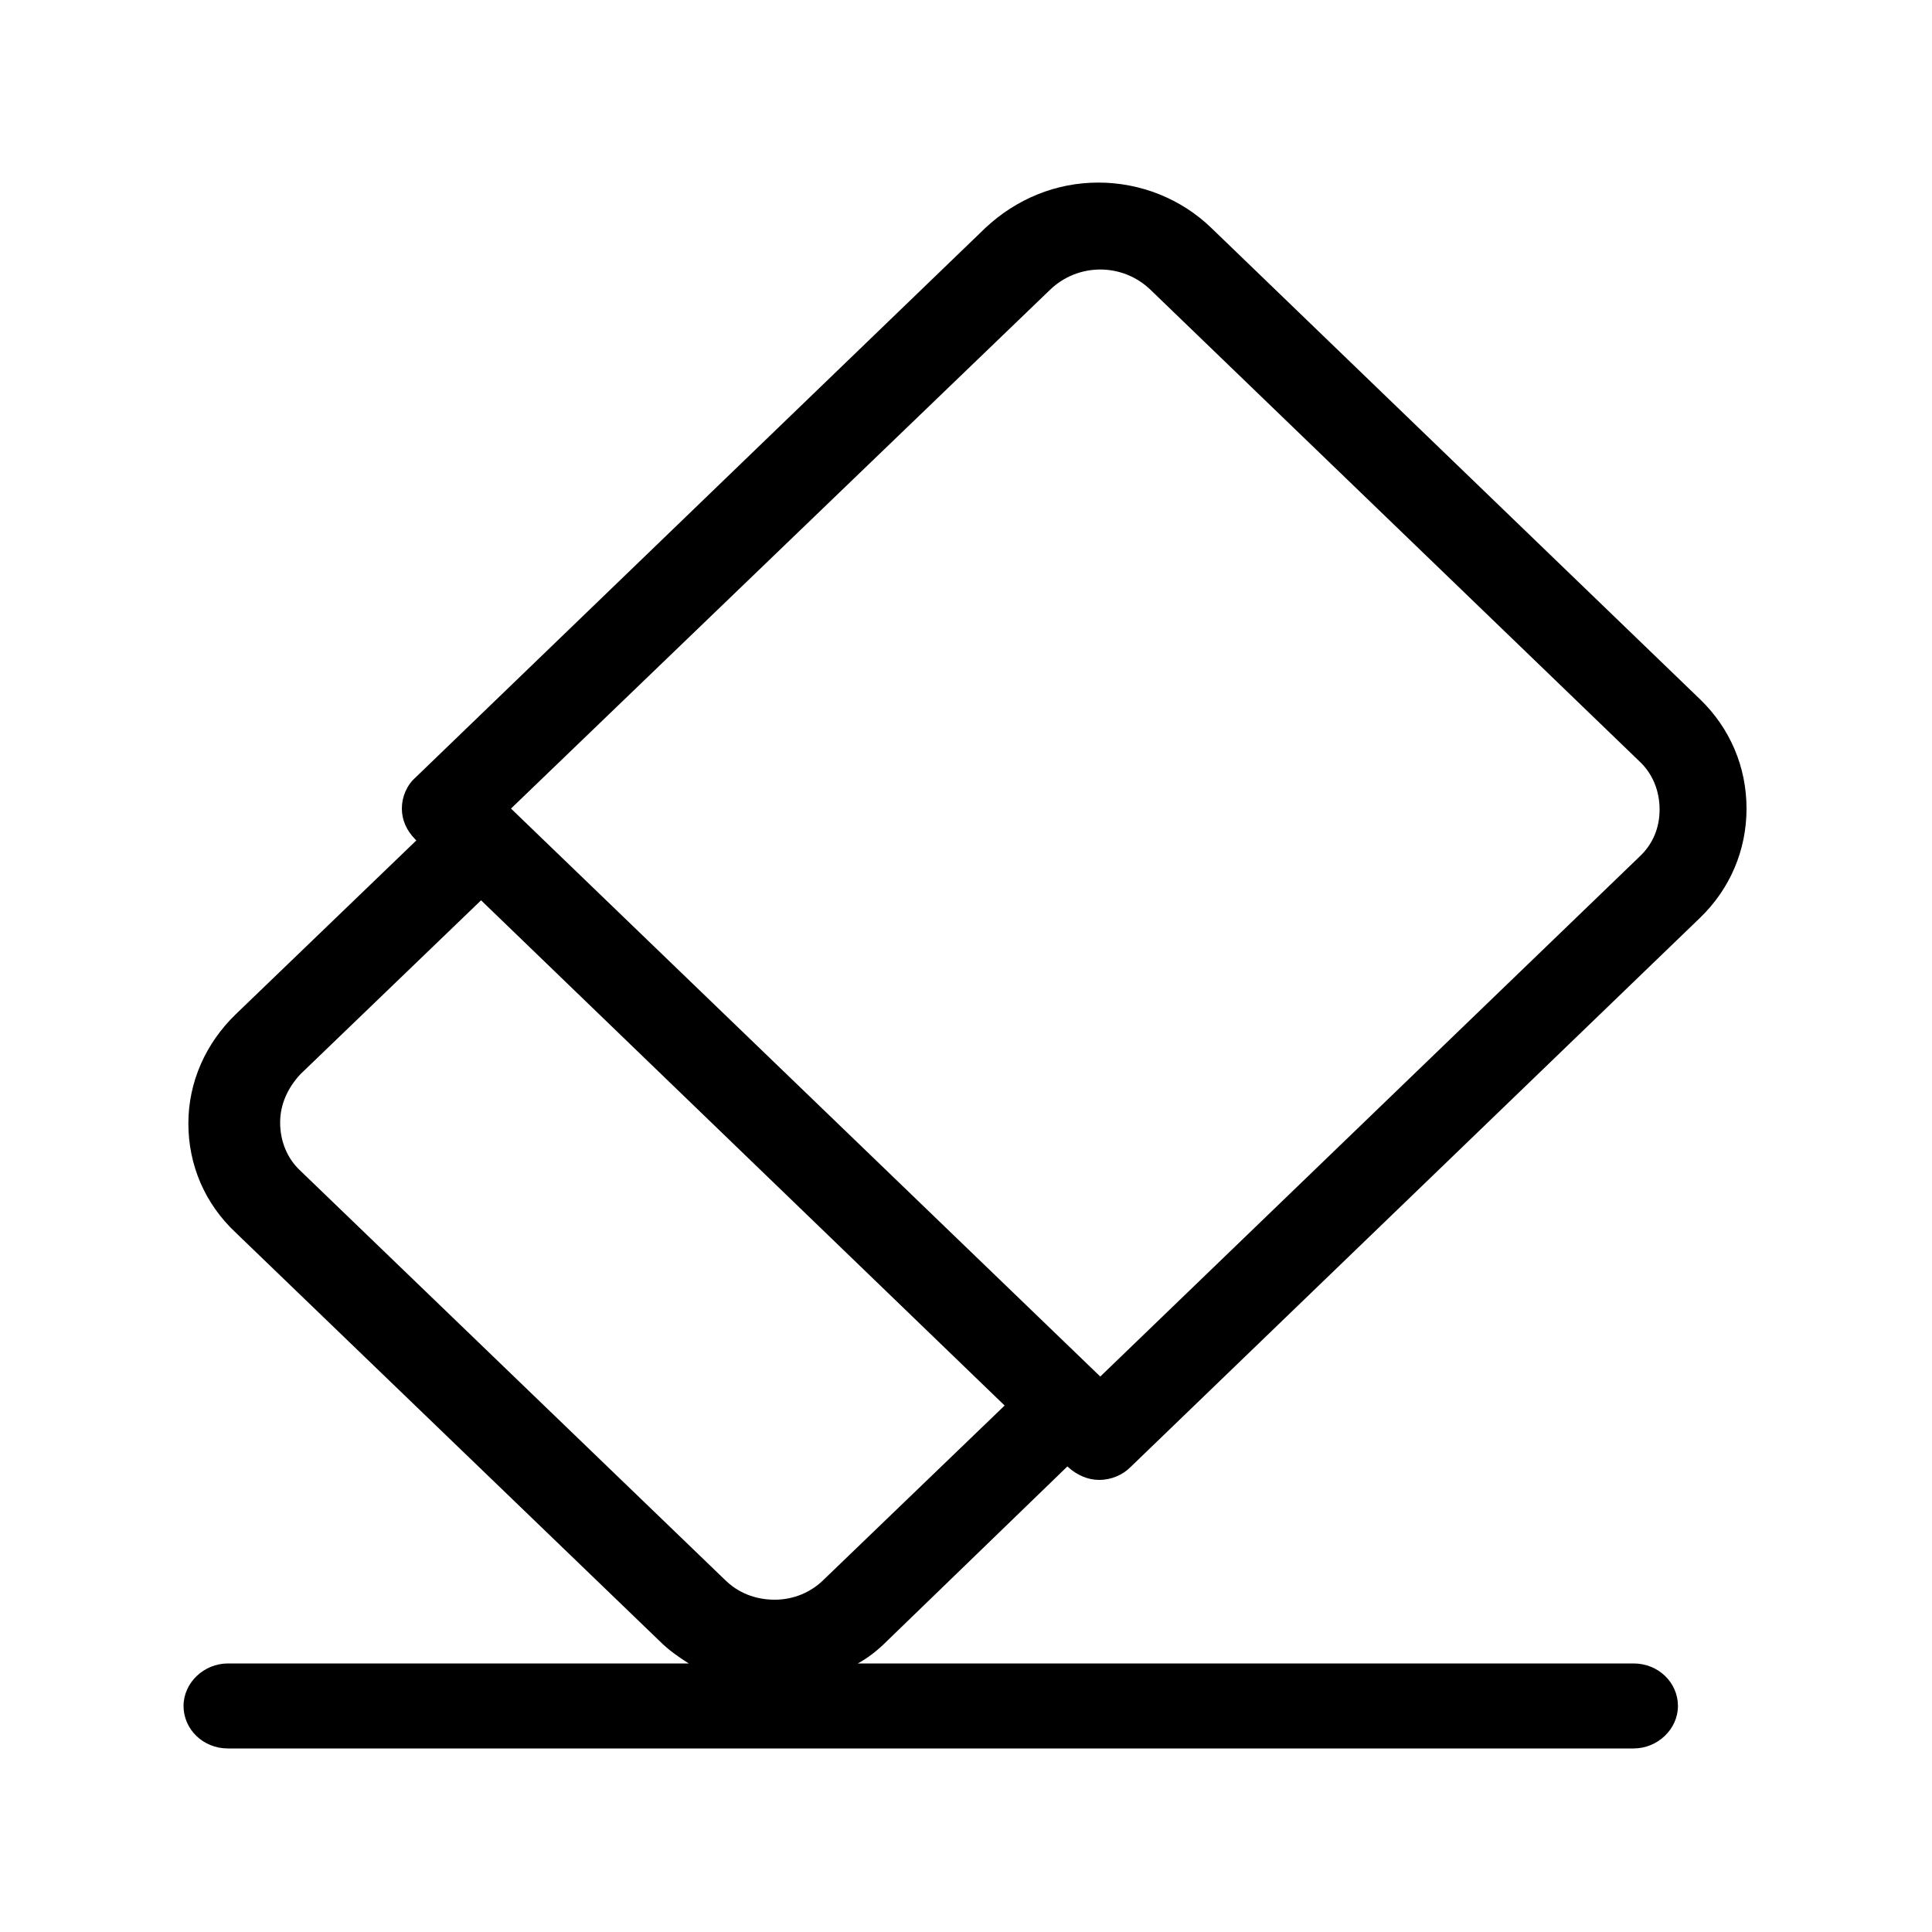
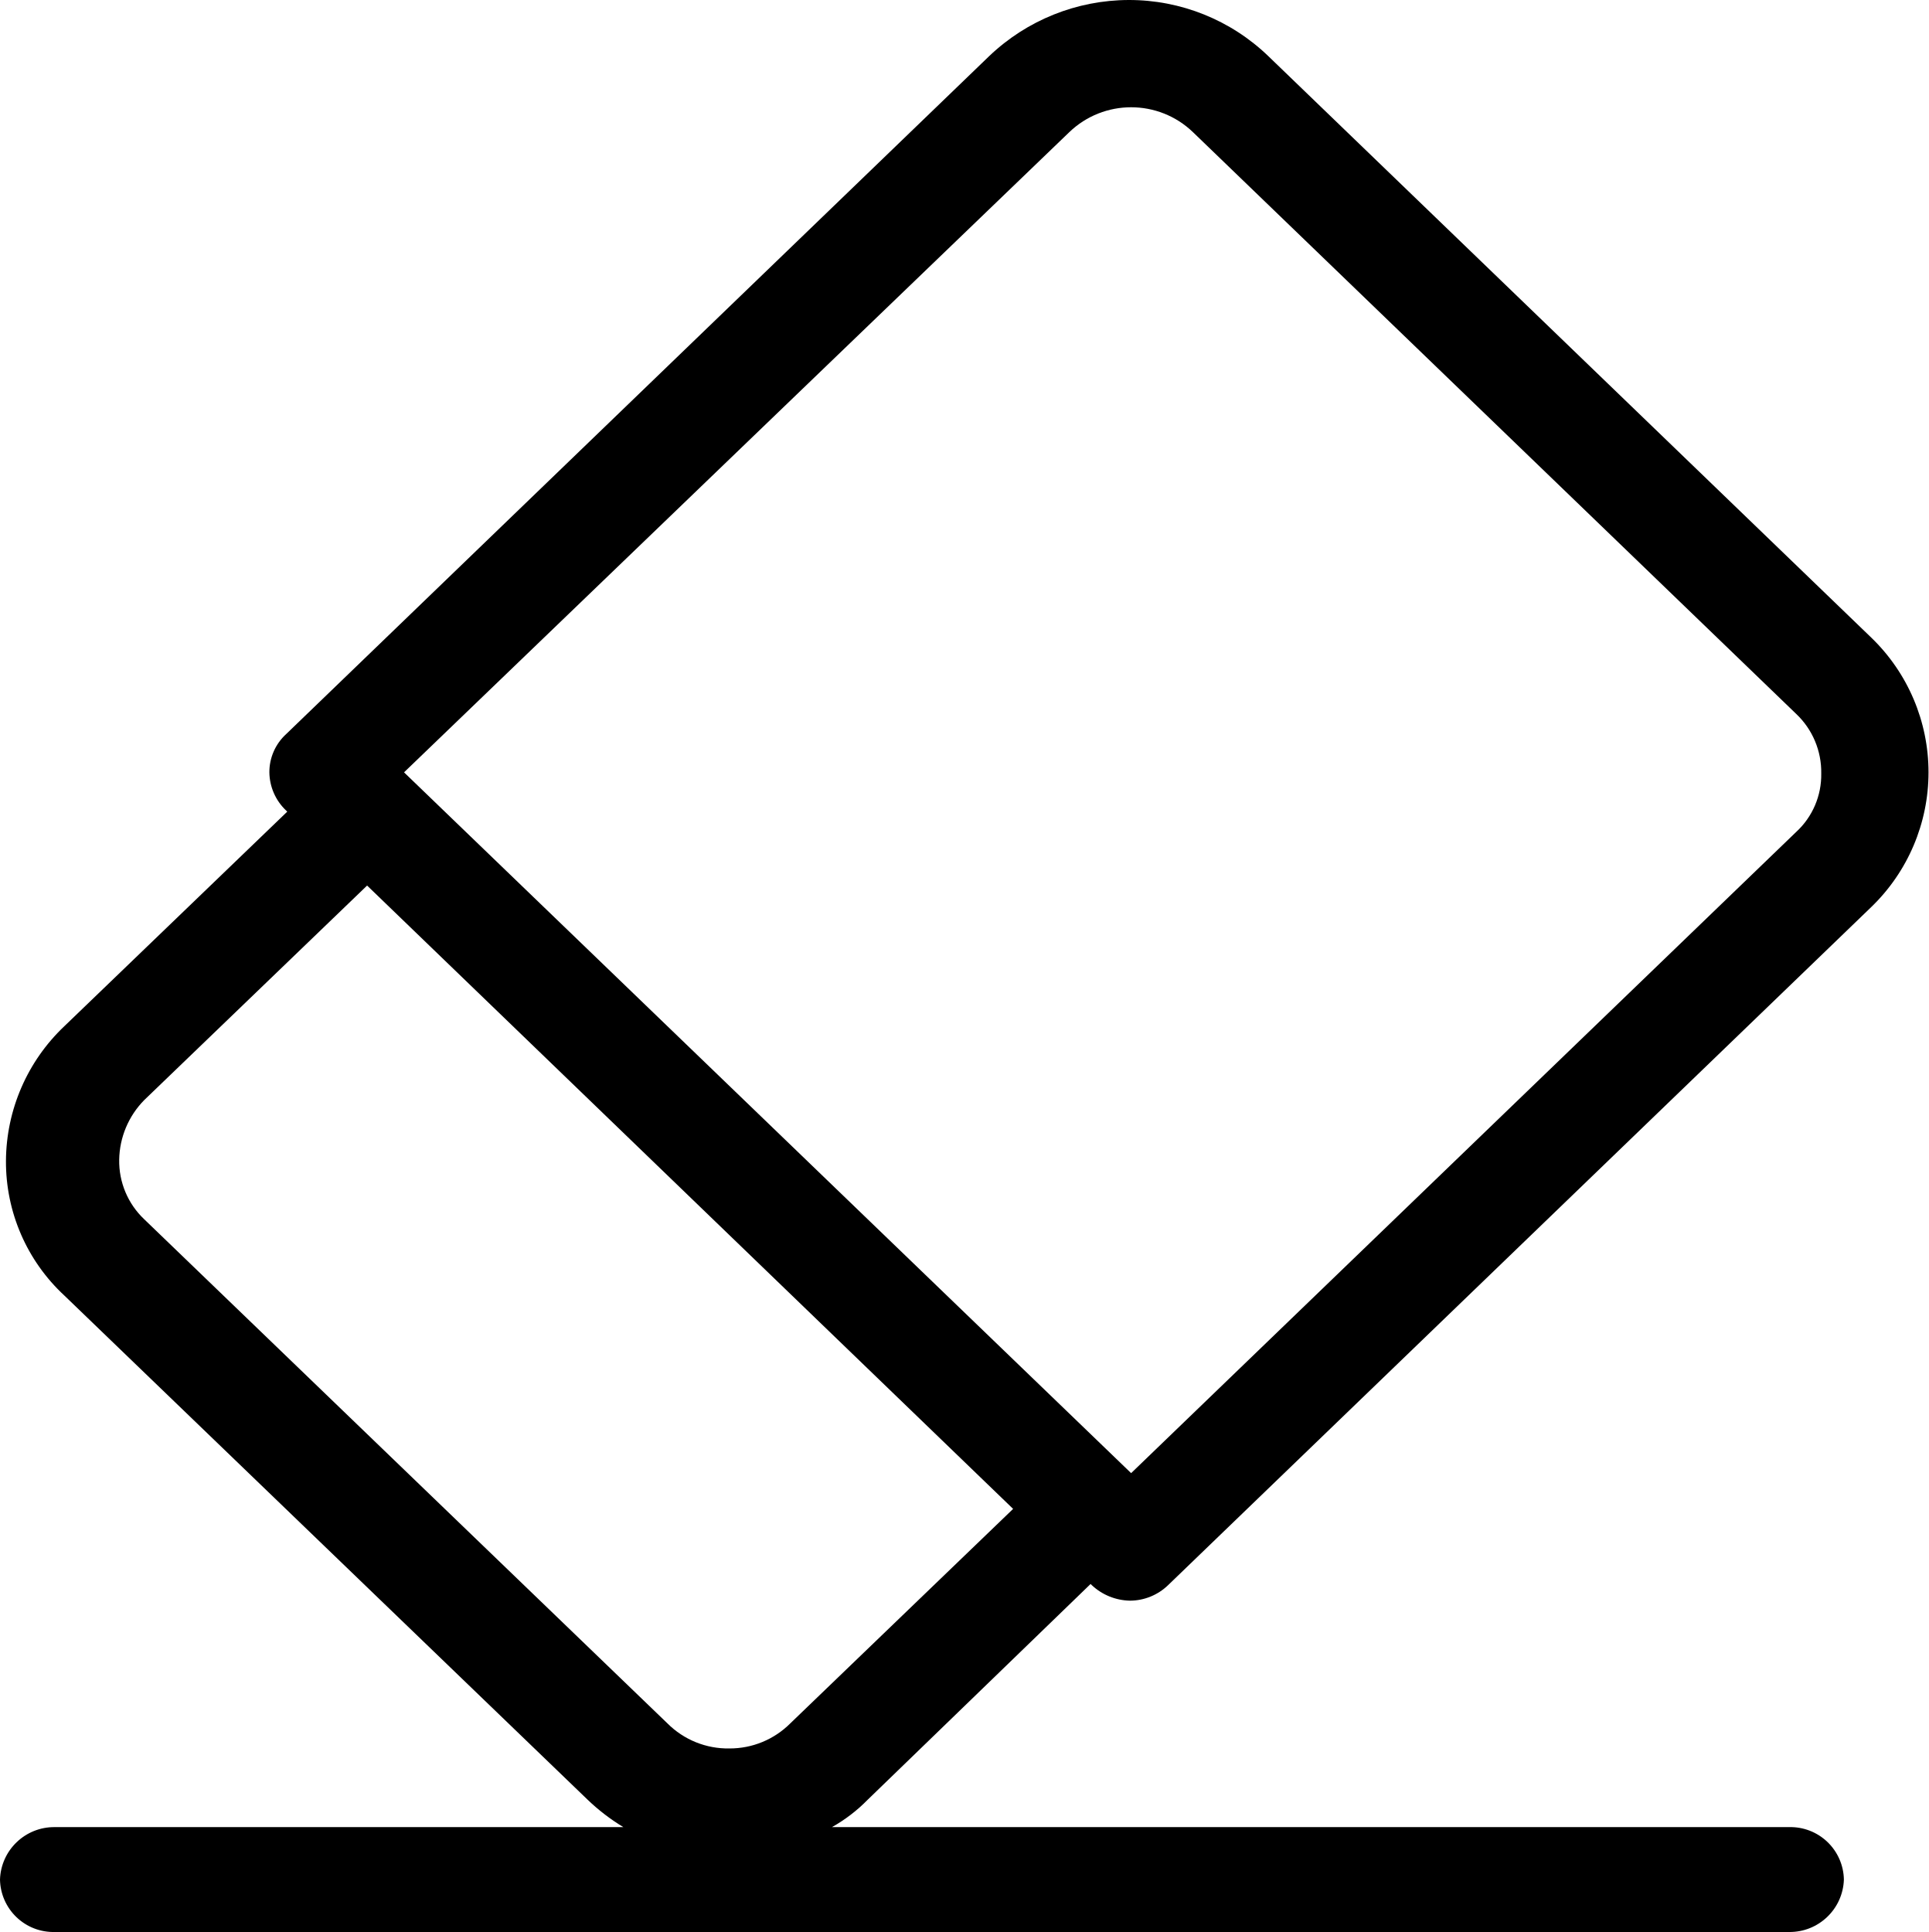
- <svg xmlns="http://www.w3.org/2000/svg" version="1.1" id="Layer_1" x="0px" y="0px" viewBox="0 0 200 200" style="enable-background:new 0 0 200 200;" xml:space="preserve">
-   <path d="M110.5,151.8l0.1,0.1c0.9,0.8,2,1.3,3.2,1.3c1.2,0,2.4-0.5,3.2-1.3l59-56.9c3.1-3,4.8-7,4.8-11.3s-1.7-8.3-4.8-11.3  l-50.6-48.8c-3.1-3-7.3-4.7-11.7-4.7c-4.4,0-8.5,1.7-11.7,4.7l-59,56.9c-0.9,0.8-1.4,2-1.4,3.2c0,1.2,0.5,2.3,1.4,3.2l0.1,0.1  l-18.7,18c-3.1,3-4.9,7-4.9,11.3s1.7,8.3,4.9,11.3l43.9,42.3c0.9,0.9,1.9,1.6,3,2.3H23.6c-2.5,0-4.6,2-4.6,4.4s2,4.4,4.6,4.4h145.5  c2.5,0,4.6-2,4.6-4.4s-2-4.4-4.6-4.4H88.8c1.1-0.6,2.1-1.4,3-2.3L110.5,151.8z M80.2,165.6c-2,0-3.8-0.7-5.2-2.1l-43.9-42.3  c-1.4-1.3-2.1-3.1-2.1-5c0-1.9,0.8-3.6,2.1-5l18.7-18l54.2,52.3l-18.7,18C84,164.8,82.2,165.6,80.2,165.6z M169.7,88.7l-55.8,53.8  L53,83.8l-0.1-0.1L108.7,30c2.9-2.8,7.5-2.8,10.4,0l50.6,48.8c1.4,1.3,2.1,3.1,2.1,5S171.1,87.4,169.7,88.7z" />
+ <svg xmlns="http://www.w3.org/2000/svg" viewBox="0 0 161.8 162.1">
+   <path d="M110.5,151.8l.1.1a4.816,4.816,0,0,0,3.2,1.3,4.626,4.626,0,0,0,3.2-1.3L176,95a15.701,15.701,0,0,0,0-22.6L125.4,23.6a16.826,16.826,0,0,0-11.7-4.7A17.007,17.007,0,0,0,102,23.6L43,80.5a4.314,4.314,0,0,0-1.4,3.2A4.48,4.48,0,0,0,43,86.9l.1.1L24.4,105a15.674,15.674,0,0,0-4.9,11.3,15.291,15.291,0,0,0,4.9,11.3l43.9,42.3a17.039,17.039,0,0,0,3,2.3H23.6a4.549,4.549,0,0,0-4.6,4.4,4.485,4.485,0,0,0,4.6,4.4H169.1a4.549,4.549,0,0,0,4.6-4.4,4.485,4.485,0,0,0-4.6-4.4H88.8a13.307,13.307,0,0,0,3-2.3ZM80.2,165.6a7.17,7.17,0,0,1-5.2-2.1L31.1,121.2a6.722,6.722,0,0,1-2.1-5,7.303,7.303,0,0,1,2.1-5l18.7-18L104,145.5l-18.7,18A7.177,7.177,0,0,1,80.2,165.6Zm89.5-76.9-55.8,53.8L53,83.8l-.1-.1L108.7,30a7.488,7.488,0,0,1,10.4,0l50.6,48.8a6.722,6.722,0,0,1,2.1,5A6.505,6.505,0,0,1,169.7,88.7Z" transform="translate(-19 -18.9)" />
</svg>
